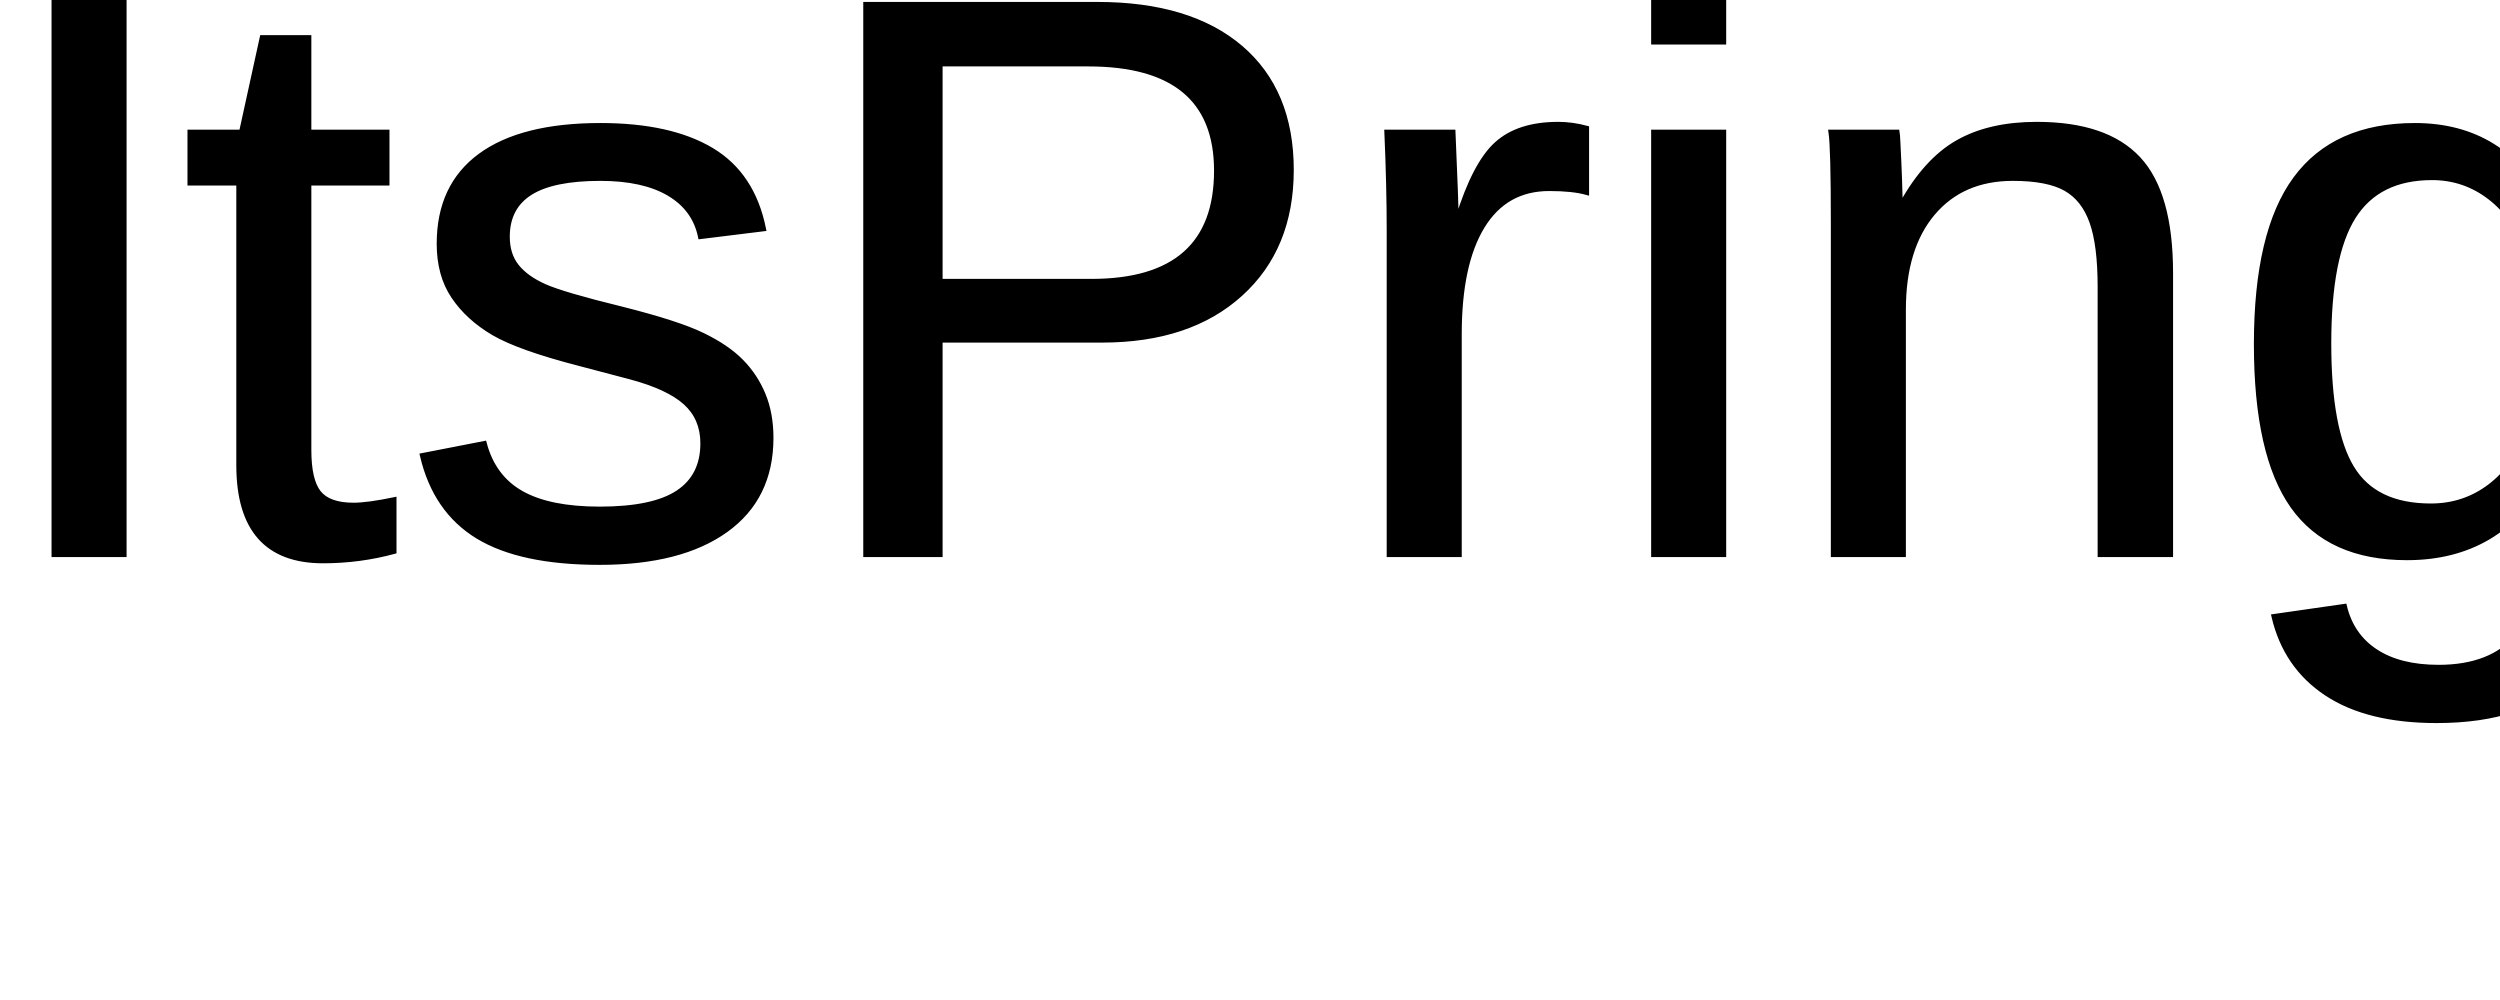
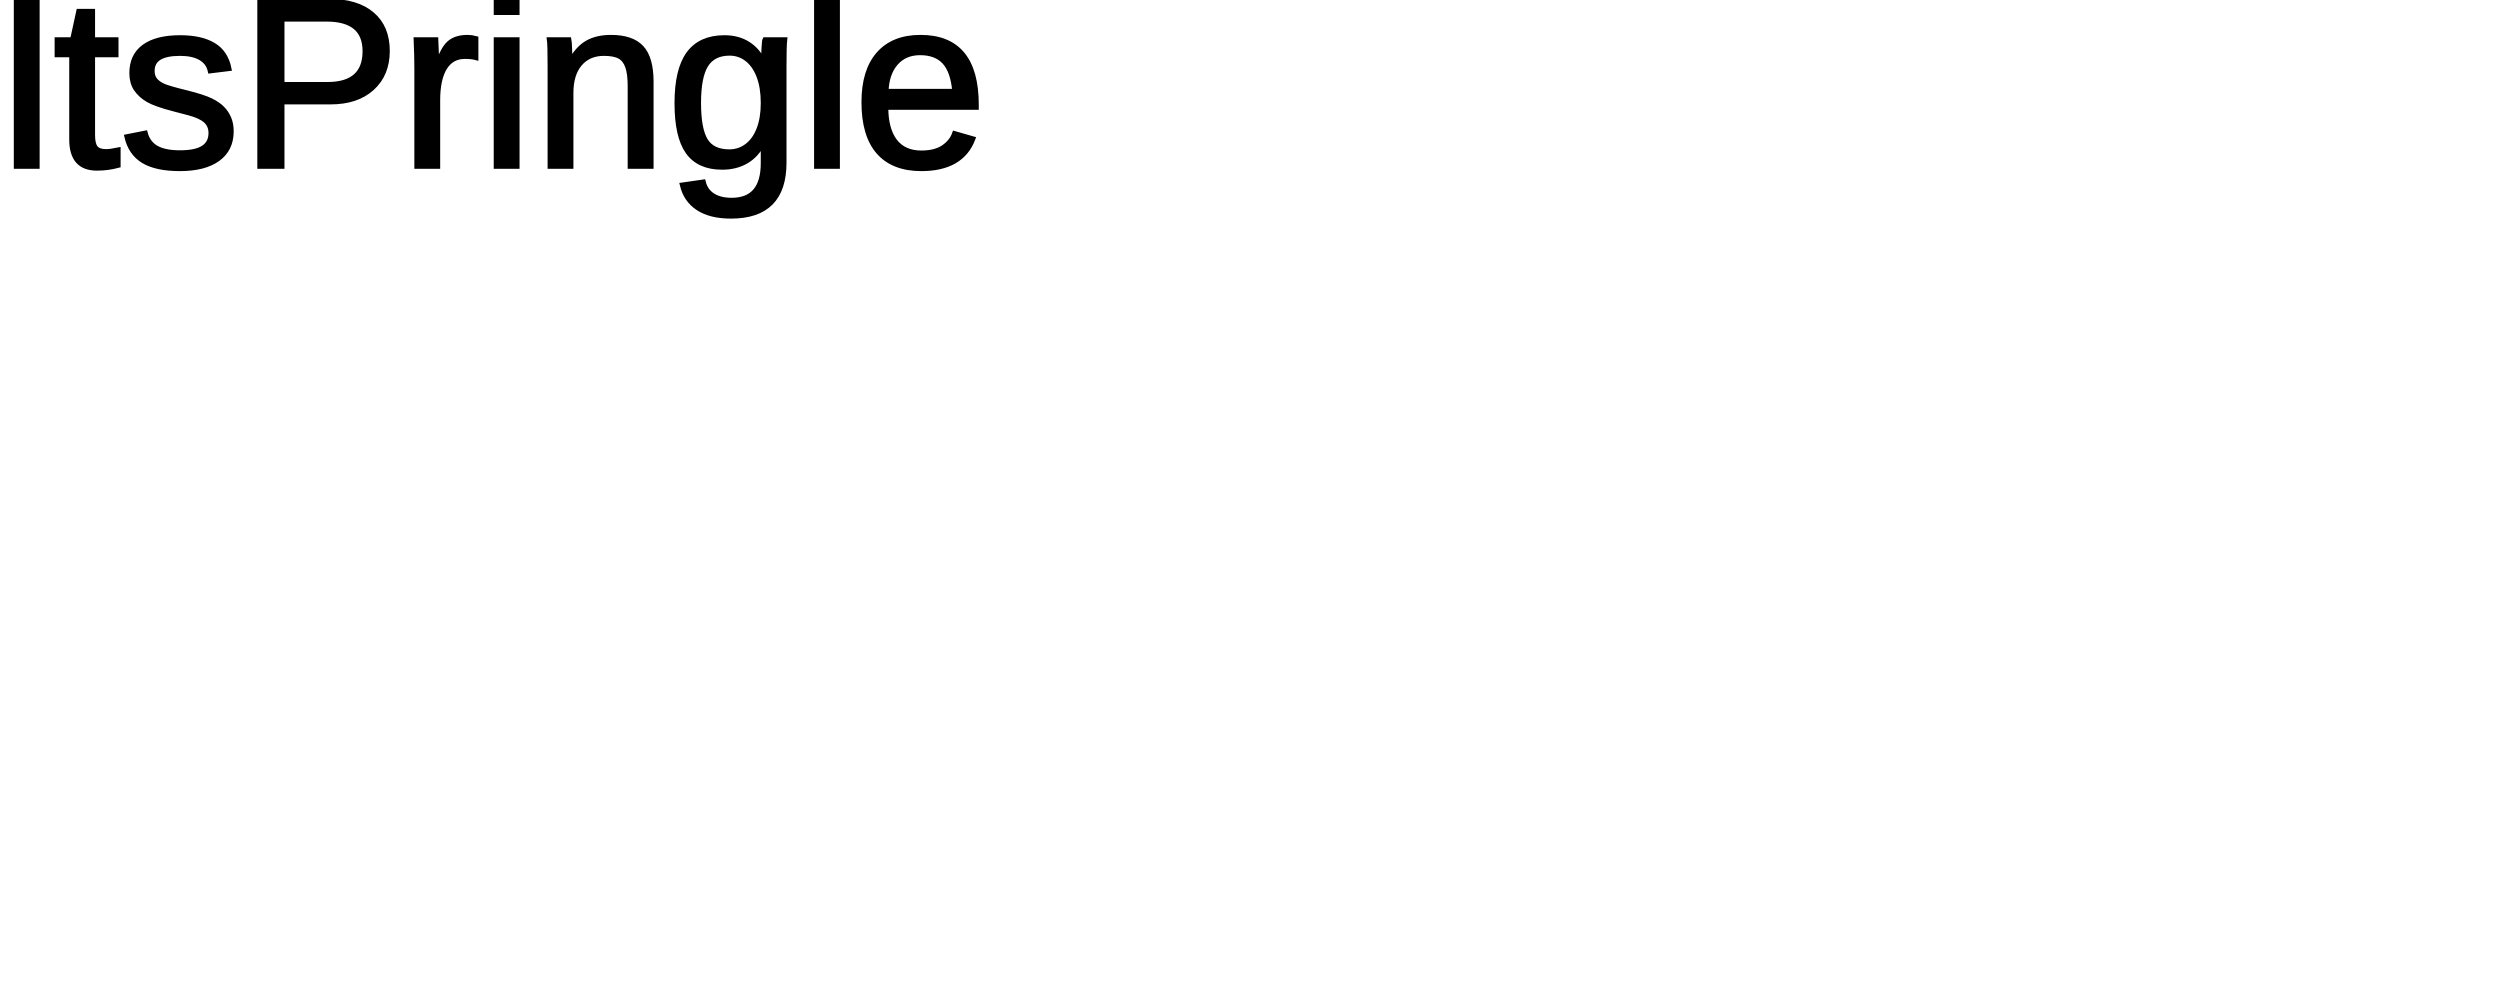
<svg xmlns="http://www.w3.org/2000/svg" width="500" height="200" viewBox="0 0 500 200">
  <g id="svgGroup" stroke-linecap="round" fill-rule="evenodd" font-size="9pt" stroke="#000" stroke-width="0.25mm" fill="#000" style="stroke:#000;stroke-width:0.25mm;fill:#000">
-     <text x="0" y="0" font-family="Arial" font-size="160" fill="black" dominant-baseline="hanging">ltsPringle</text>
+     <text x="0" y="0" font-family="Arial" font-size="48" fill="black" dominant-baseline="hanging">ltsPringle</text>
  </g>
</svg>
